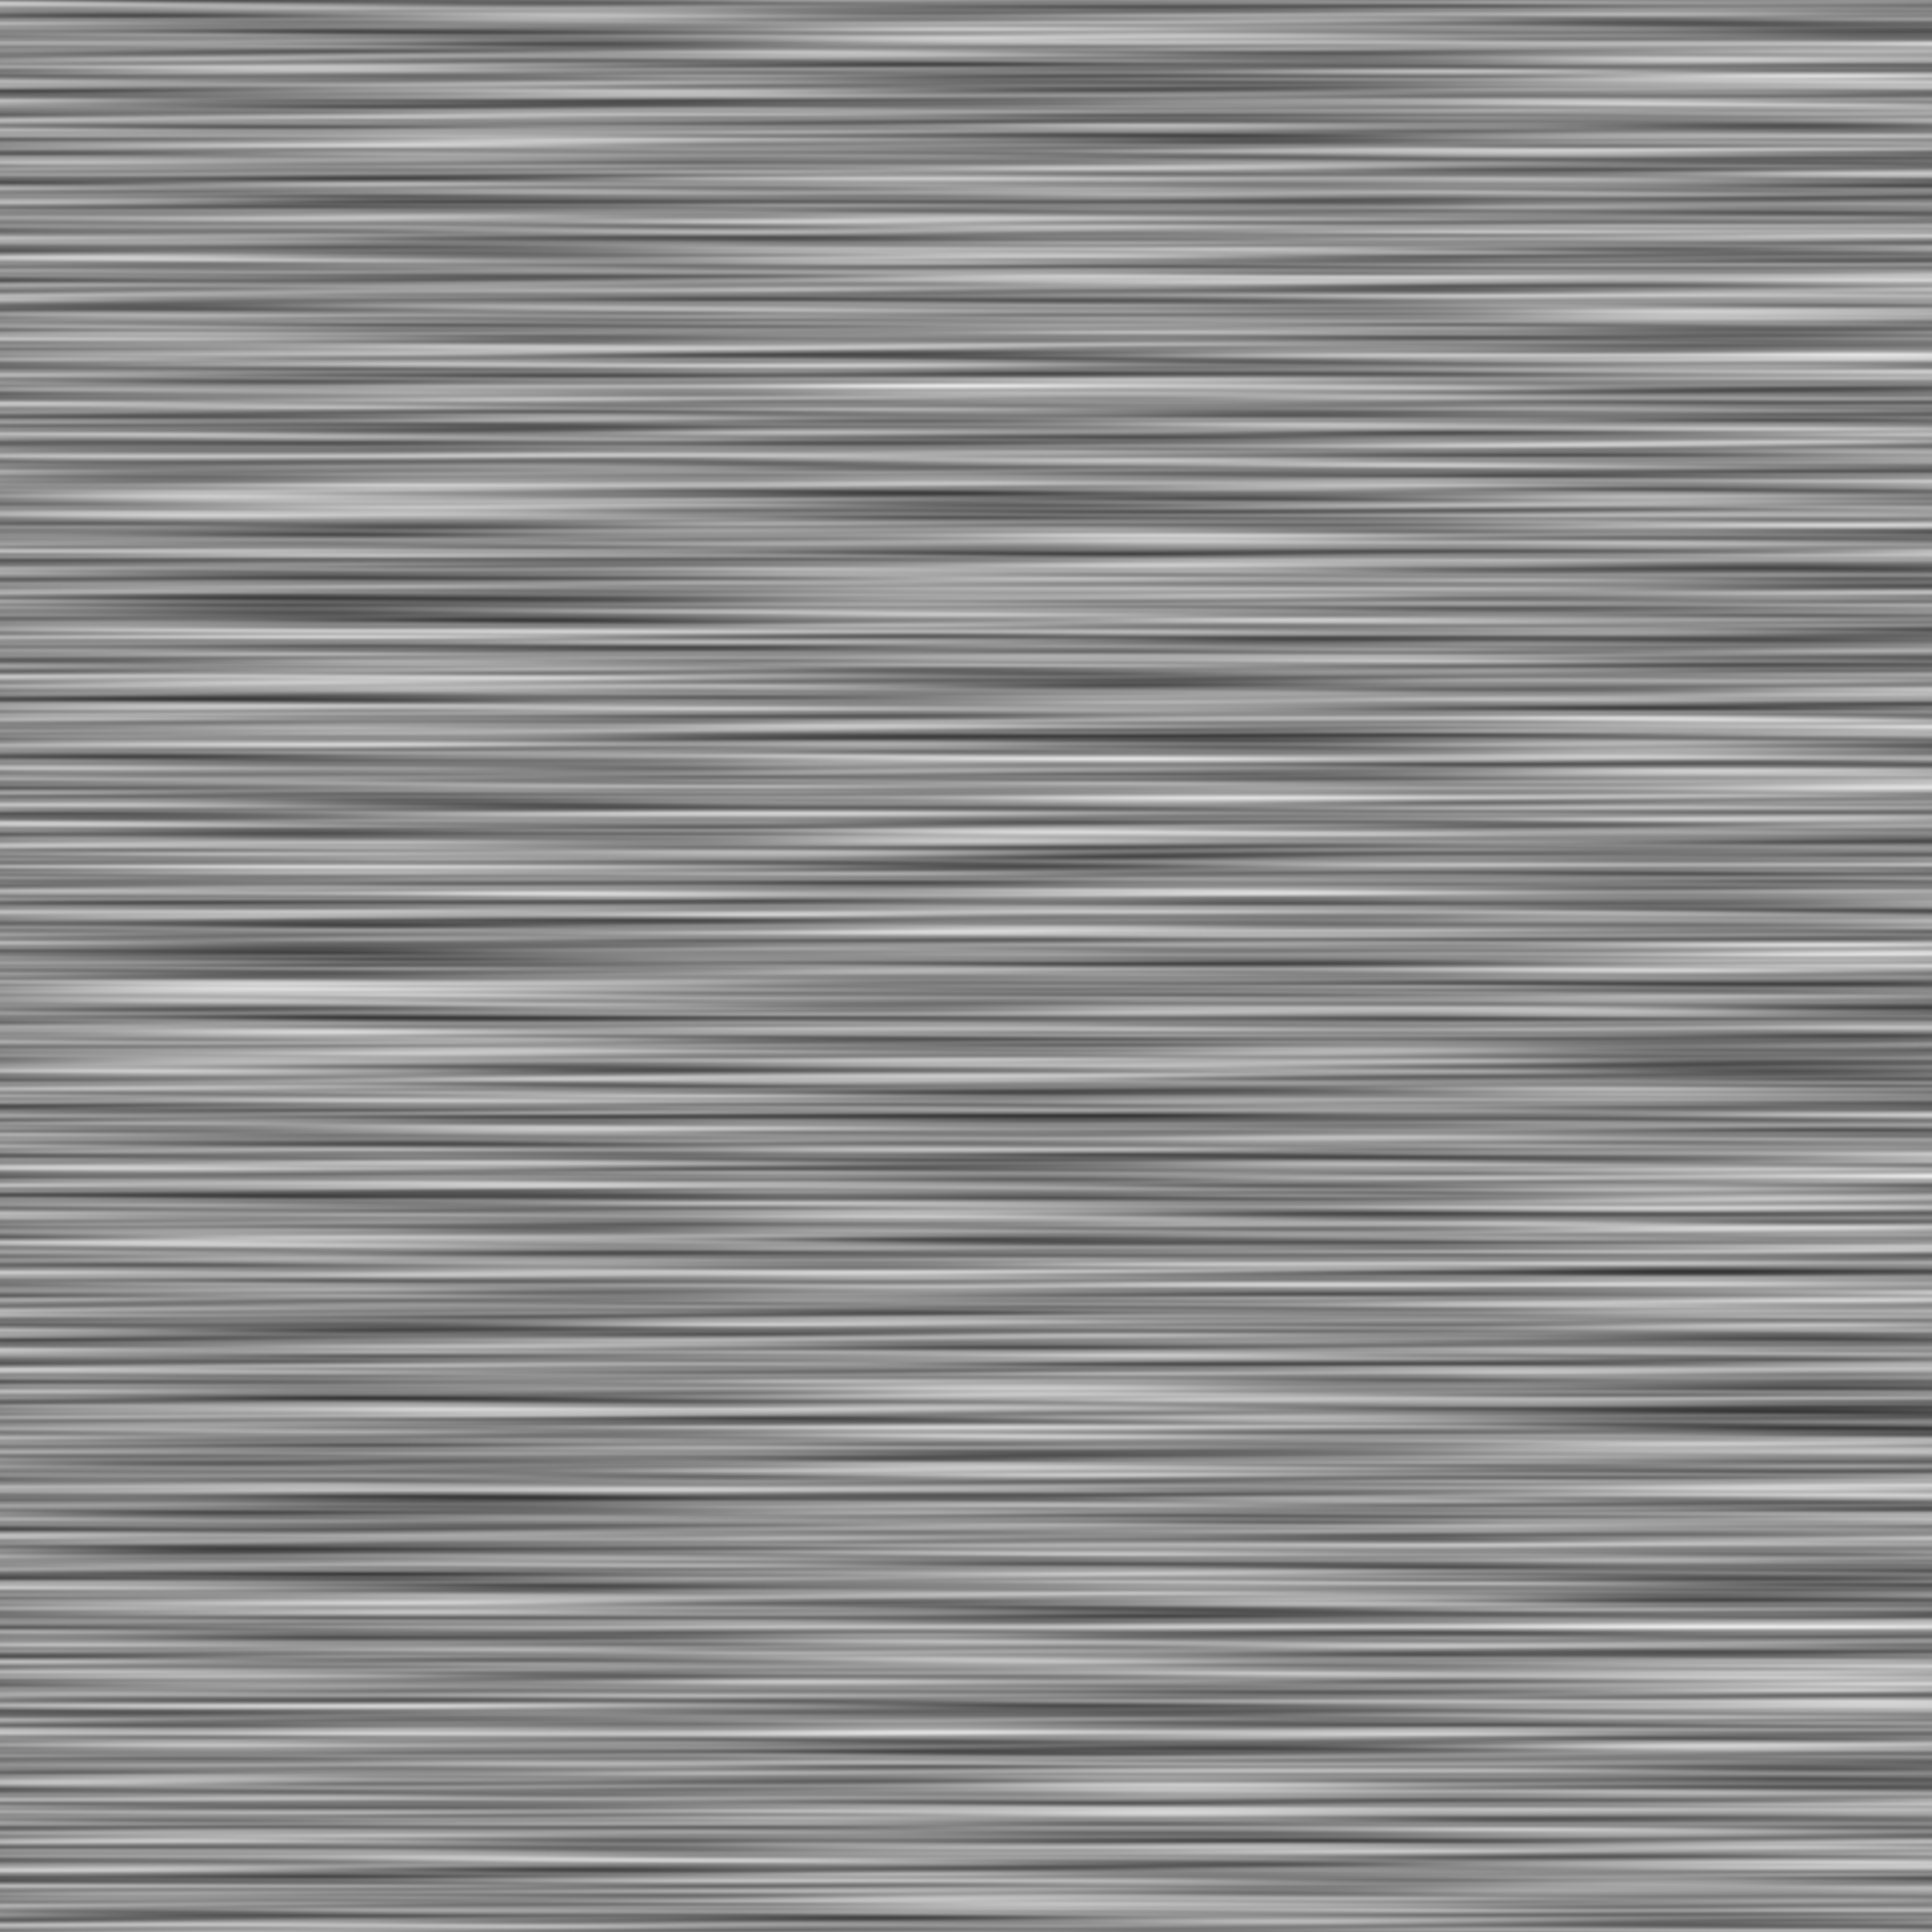
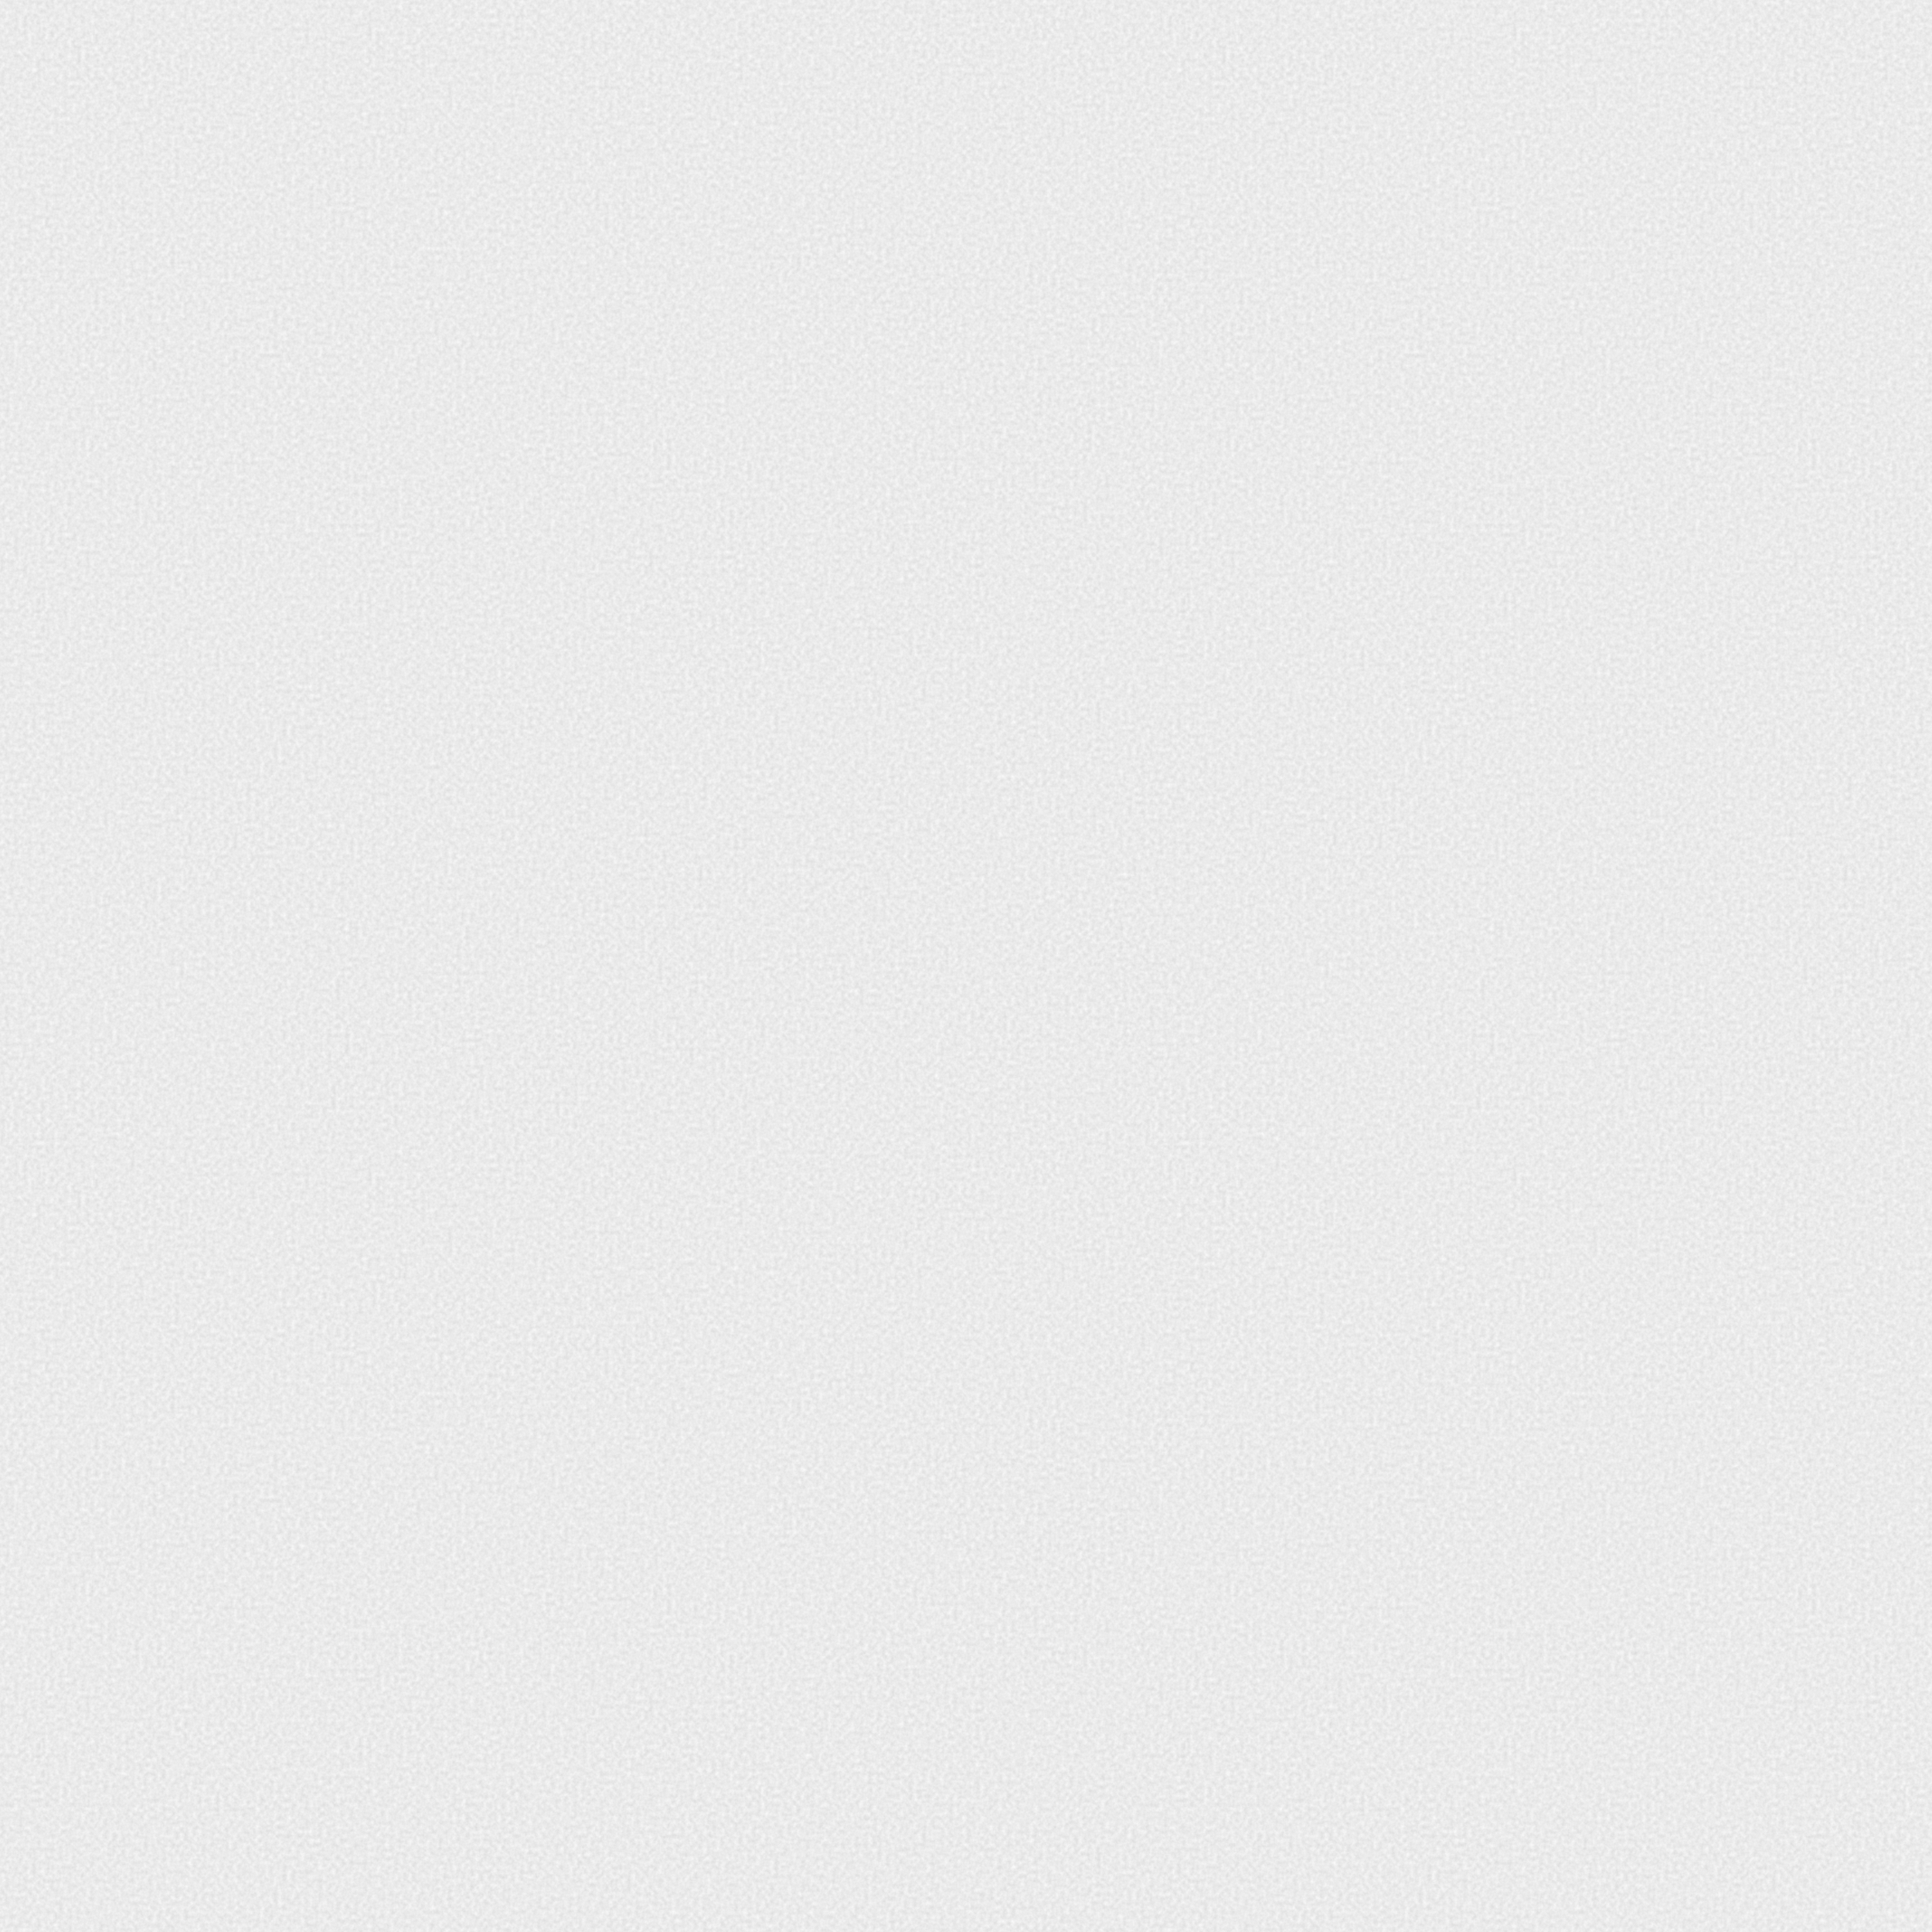
- <svg xmlns="http://www.w3.org/2000/svg" width="220" height="220" viewBox="0 0 220 220">
+ <svg xmlns="http://www.w3.org/2000/svg" width="480" height="480" viewBox="0 0 480 480">
  <filter id="fibre">
-     <feTurbulence type="fractalNoise" baseFrequency="0.012 0.9" numOctaves="2" seed="7" stitchTiles="stitch" result="noise" />
-     <feColorMatrix in="noise" type="matrix" values="0 0 0 0 0               0 0 0 0 0               0 0 0 0 0               0 0 0 0.9 0" />
+     <feTurbulence type="fractalNoise" baseFrequency="0.9" numOctaves="4" seed="7" stitchTiles="stitch" result="noise" />
+     <feColorMatrix in="noise" type="luminanceToAlpha" result="alpha" />
+     <feComponentTransfer in="alpha">
+       <feFuncA type="linear" slope="0.16" intercept="0" />
+     </feComponentTransfer>
  </filter>
-   <rect width="220" height="220" filter="url(#fibre)" />
+   <rect width="480" height="480" filter="url(#fibre)" />
</svg>
